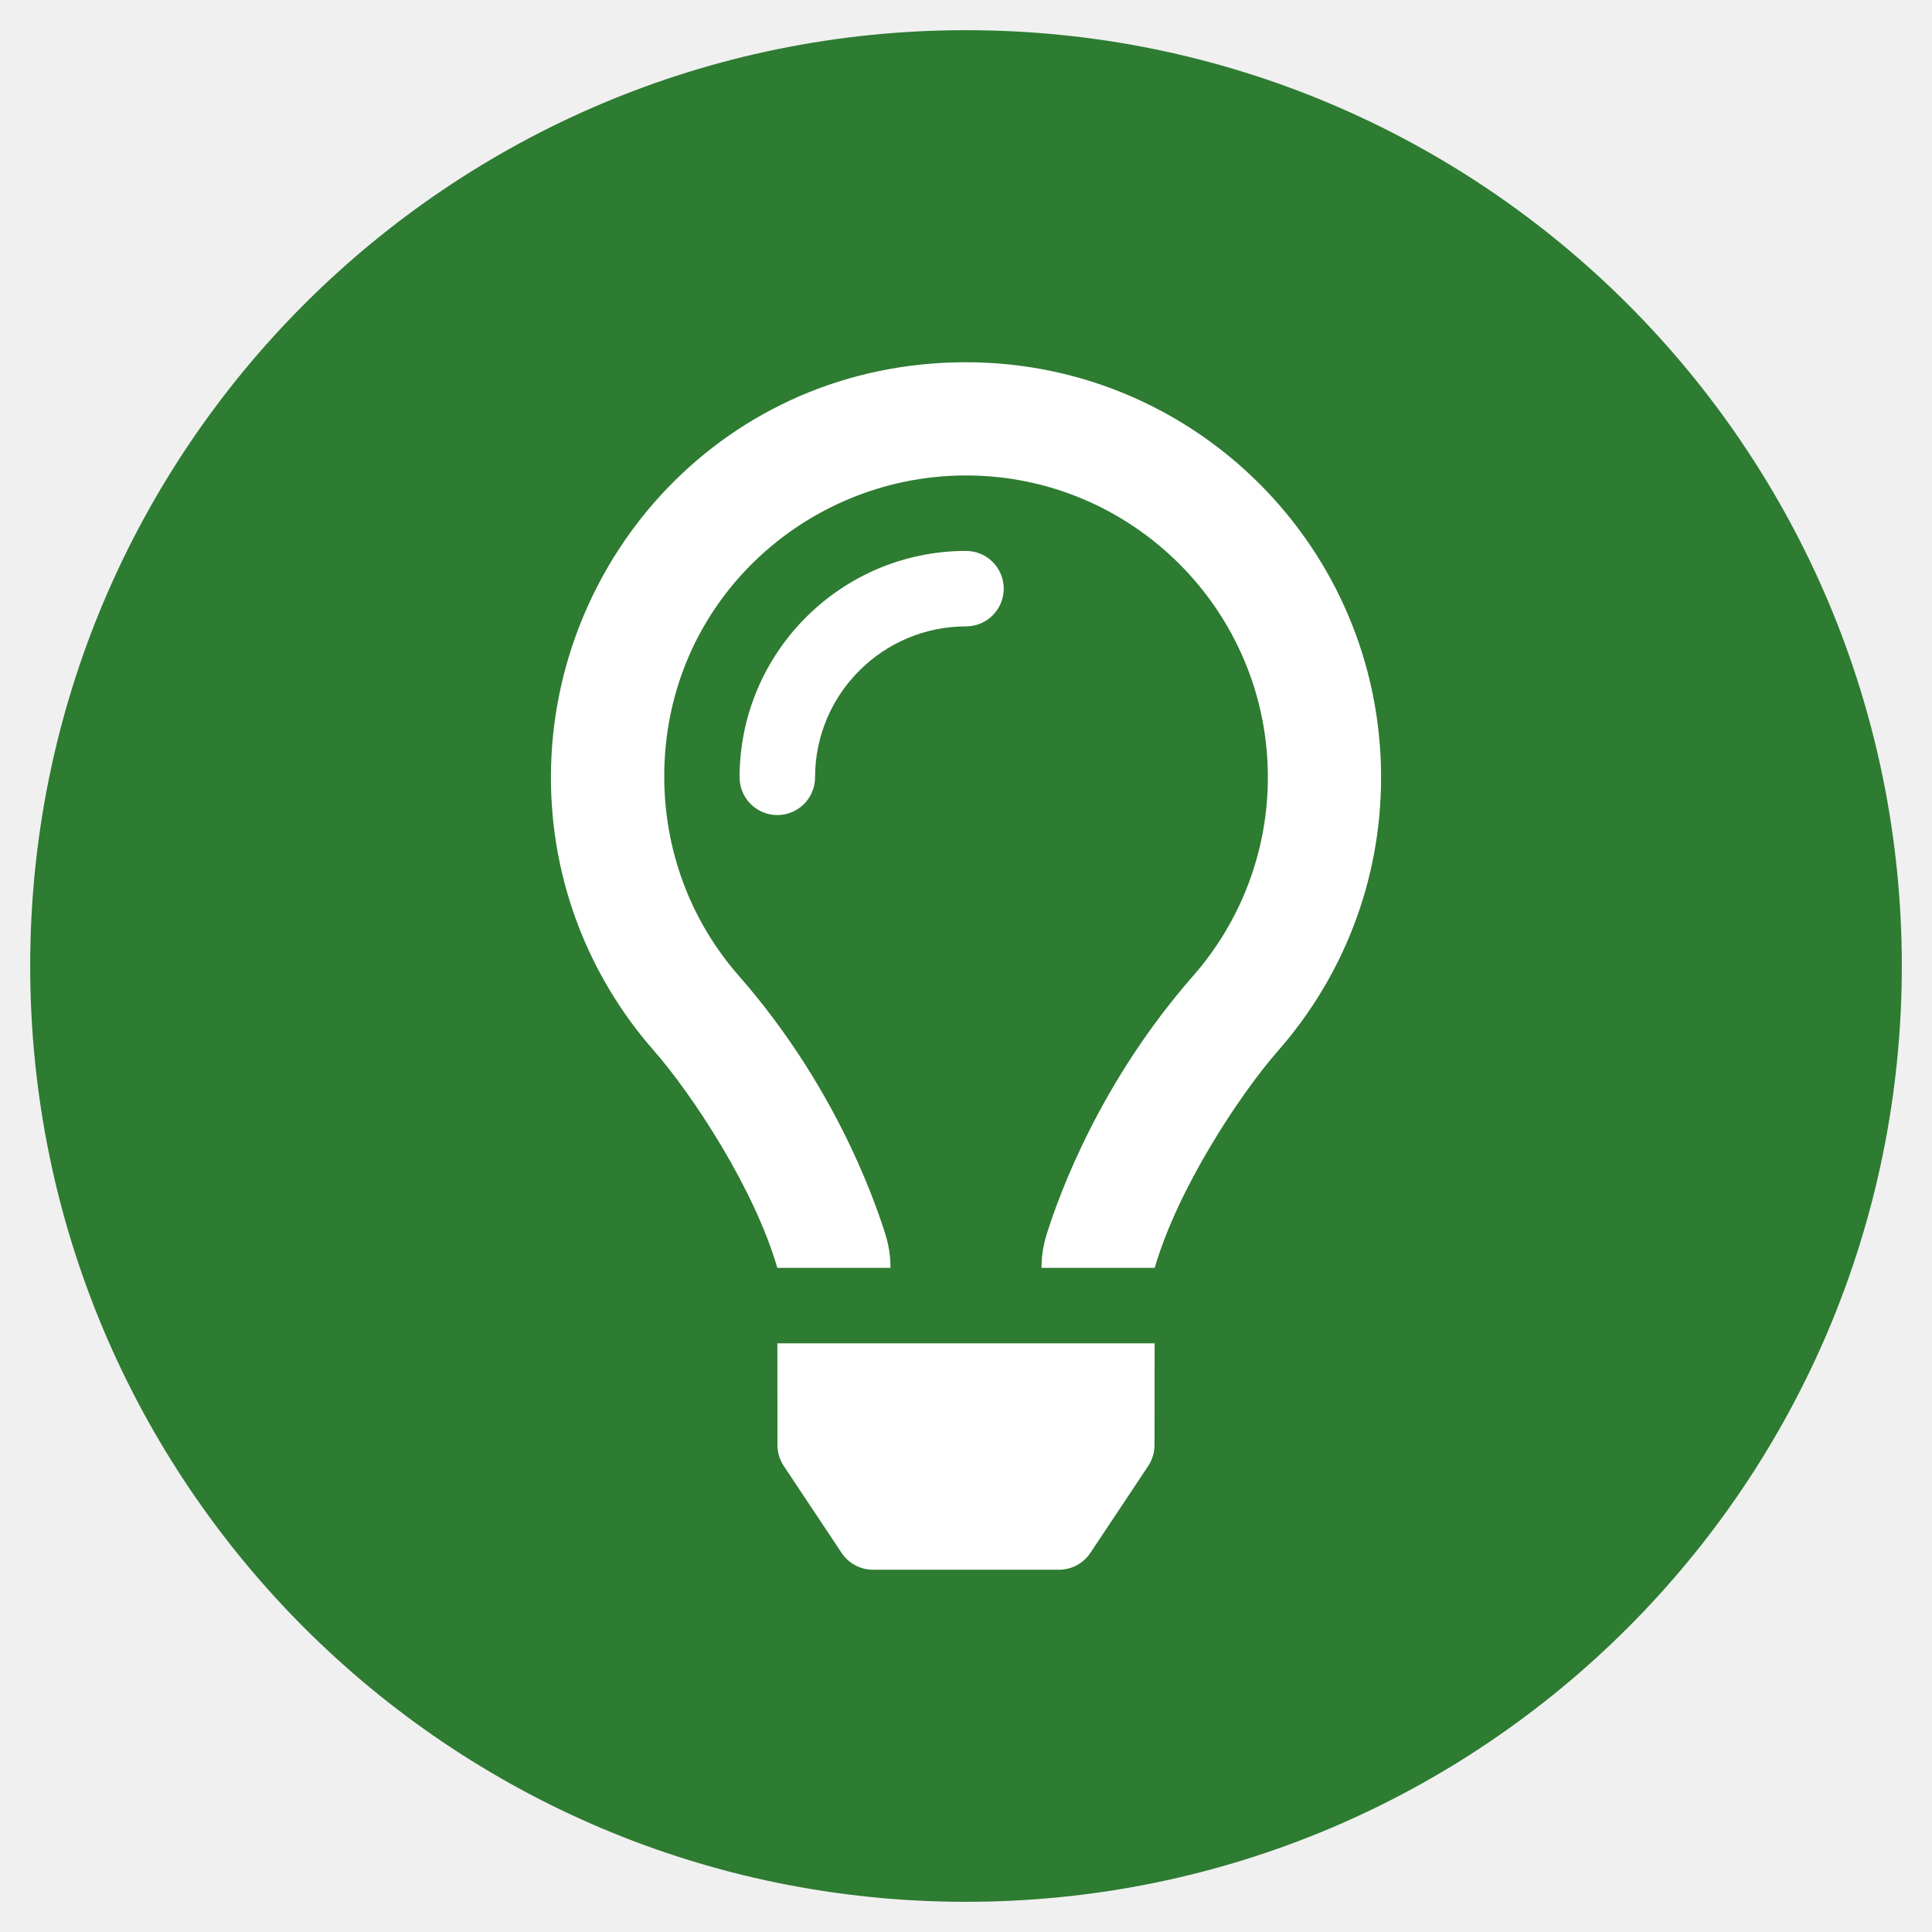
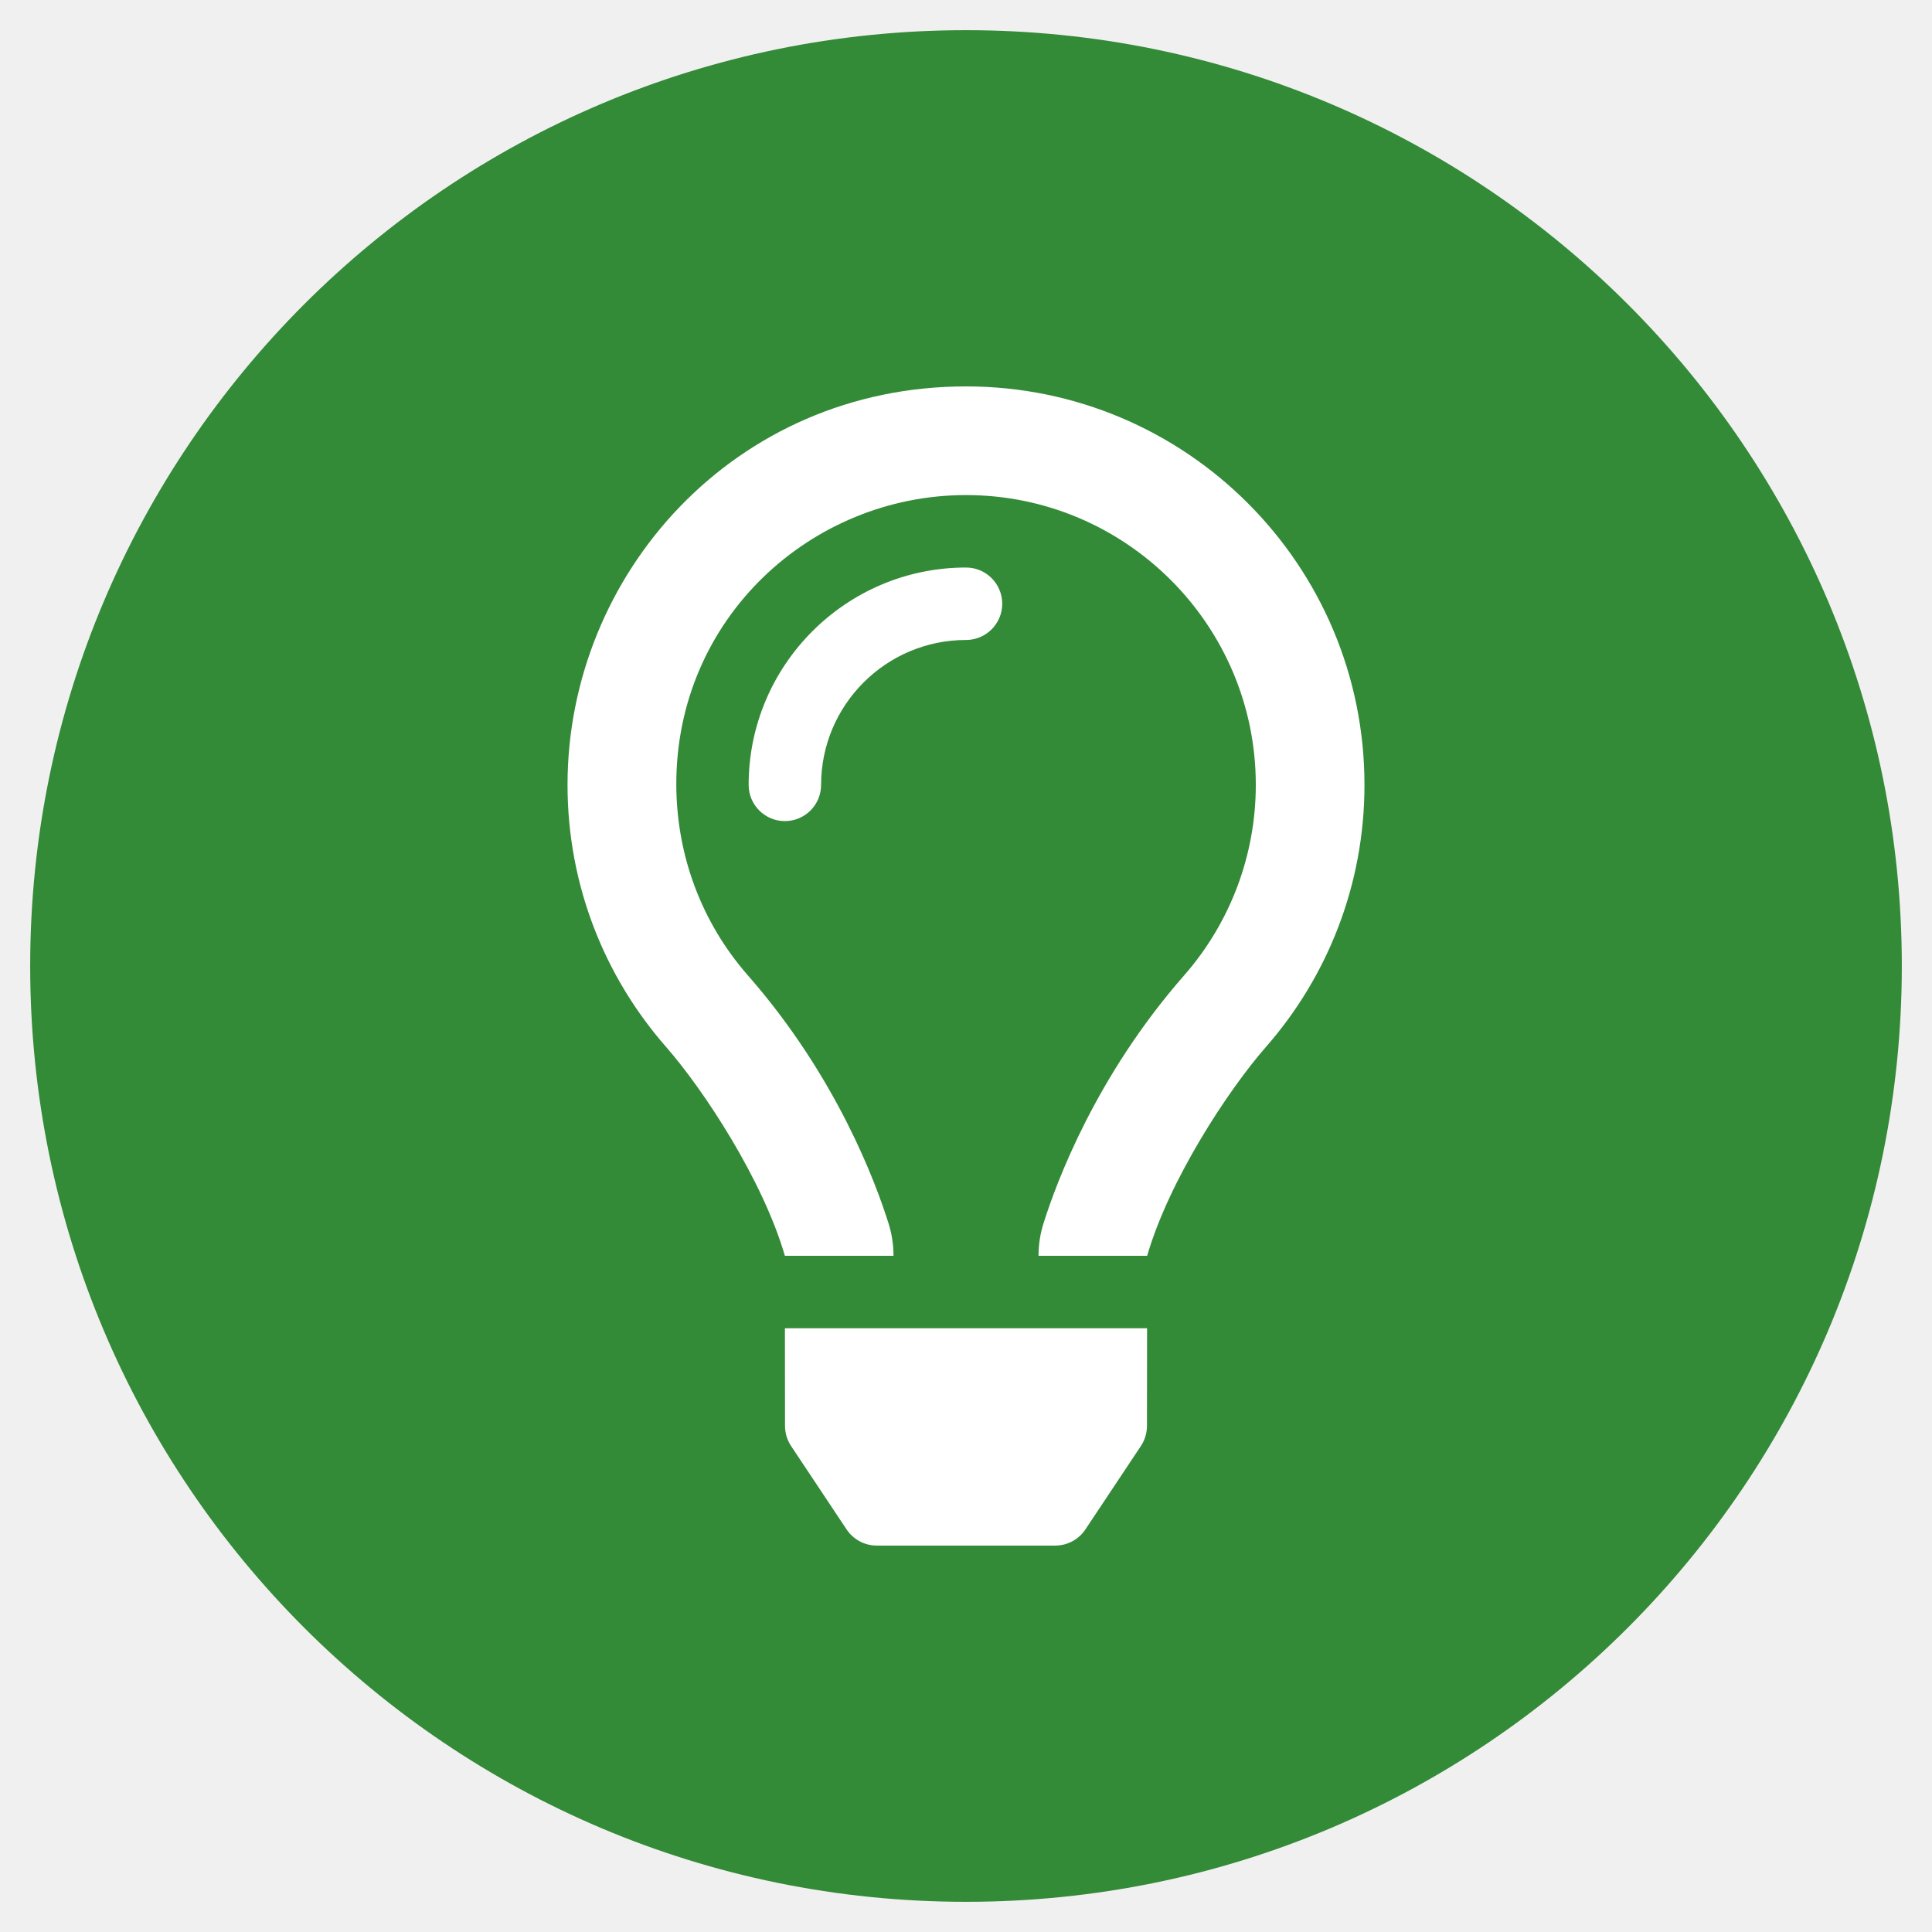
<svg xmlns="http://www.w3.org/2000/svg" focusable="false" viewBox="0 0 512 512">
-   <path fill="#2e7b32" d="M256 8C119 8 8 119 8 256s111 248 248 248 248-111 248-248S393 8 256 8z" />
+   <path fill="#338a37" d="M256 8C119 8 8 119 8 256s111 248 248 248 248-111 248-248S393 8 256 8z" />
  <g transform="translate(256 256)">
-     <g transform="translate(0, 0)  scale(0.625, 0.625)  rotate(0 0 0)">
+     <g transform="scale(0.6, 0.6)">
      <path fill="white" d="M176 80c-52.94 0-96 43.06-96 96 0 8.84 7.16 16 16 16s16-7.16 16-16c0-35.3 28.72-64 64-64 8.84 0 16-7.16 16-16s-7.16-16-16-16zM96.06 459.17c0 3.15.93 6.22 2.68 8.84l24.51 36.84c2.97 4.46 7.97 7.14 13.32 7.14h78.85c5.36 0 10.36-2.68 13.32-7.14l24.51-36.84c1.74-2.62 2.67-5.7 2.68-8.84l.05-43.18H96.02l.04 43.18zM176 0C73.72 0 0 82.97 0 176c0 44.37 16.45 84.85 43.56 115.78 16.64 18.99 42.74 58.8 52.42 92.16v.06h48v-.12c-.01-4.77-.72-9.51-2.15-14.07-5.59-17.81-22.82-64.77-62.17-109.67-20.54-23.43-31.52-53.15-31.61-84.14-.2-73.64 59.67-128 127.95-128 70.58 0 128 57.42 128 128 0 30.97-11.24 60.85-31.65 84.14-39.11 44.61-56.42 91.47-62.1 109.46a47.507 47.507 0 0 0-2.22 14.3v.1h48v-.05c9.68-33.37 35.78-73.18 52.42-92.16C335.55 260.85 352 220.37 352 176 352 78.8 273.2 0 176 0z" transform="translate(-176 -256)" />
    </g>
  </g>
</svg>
